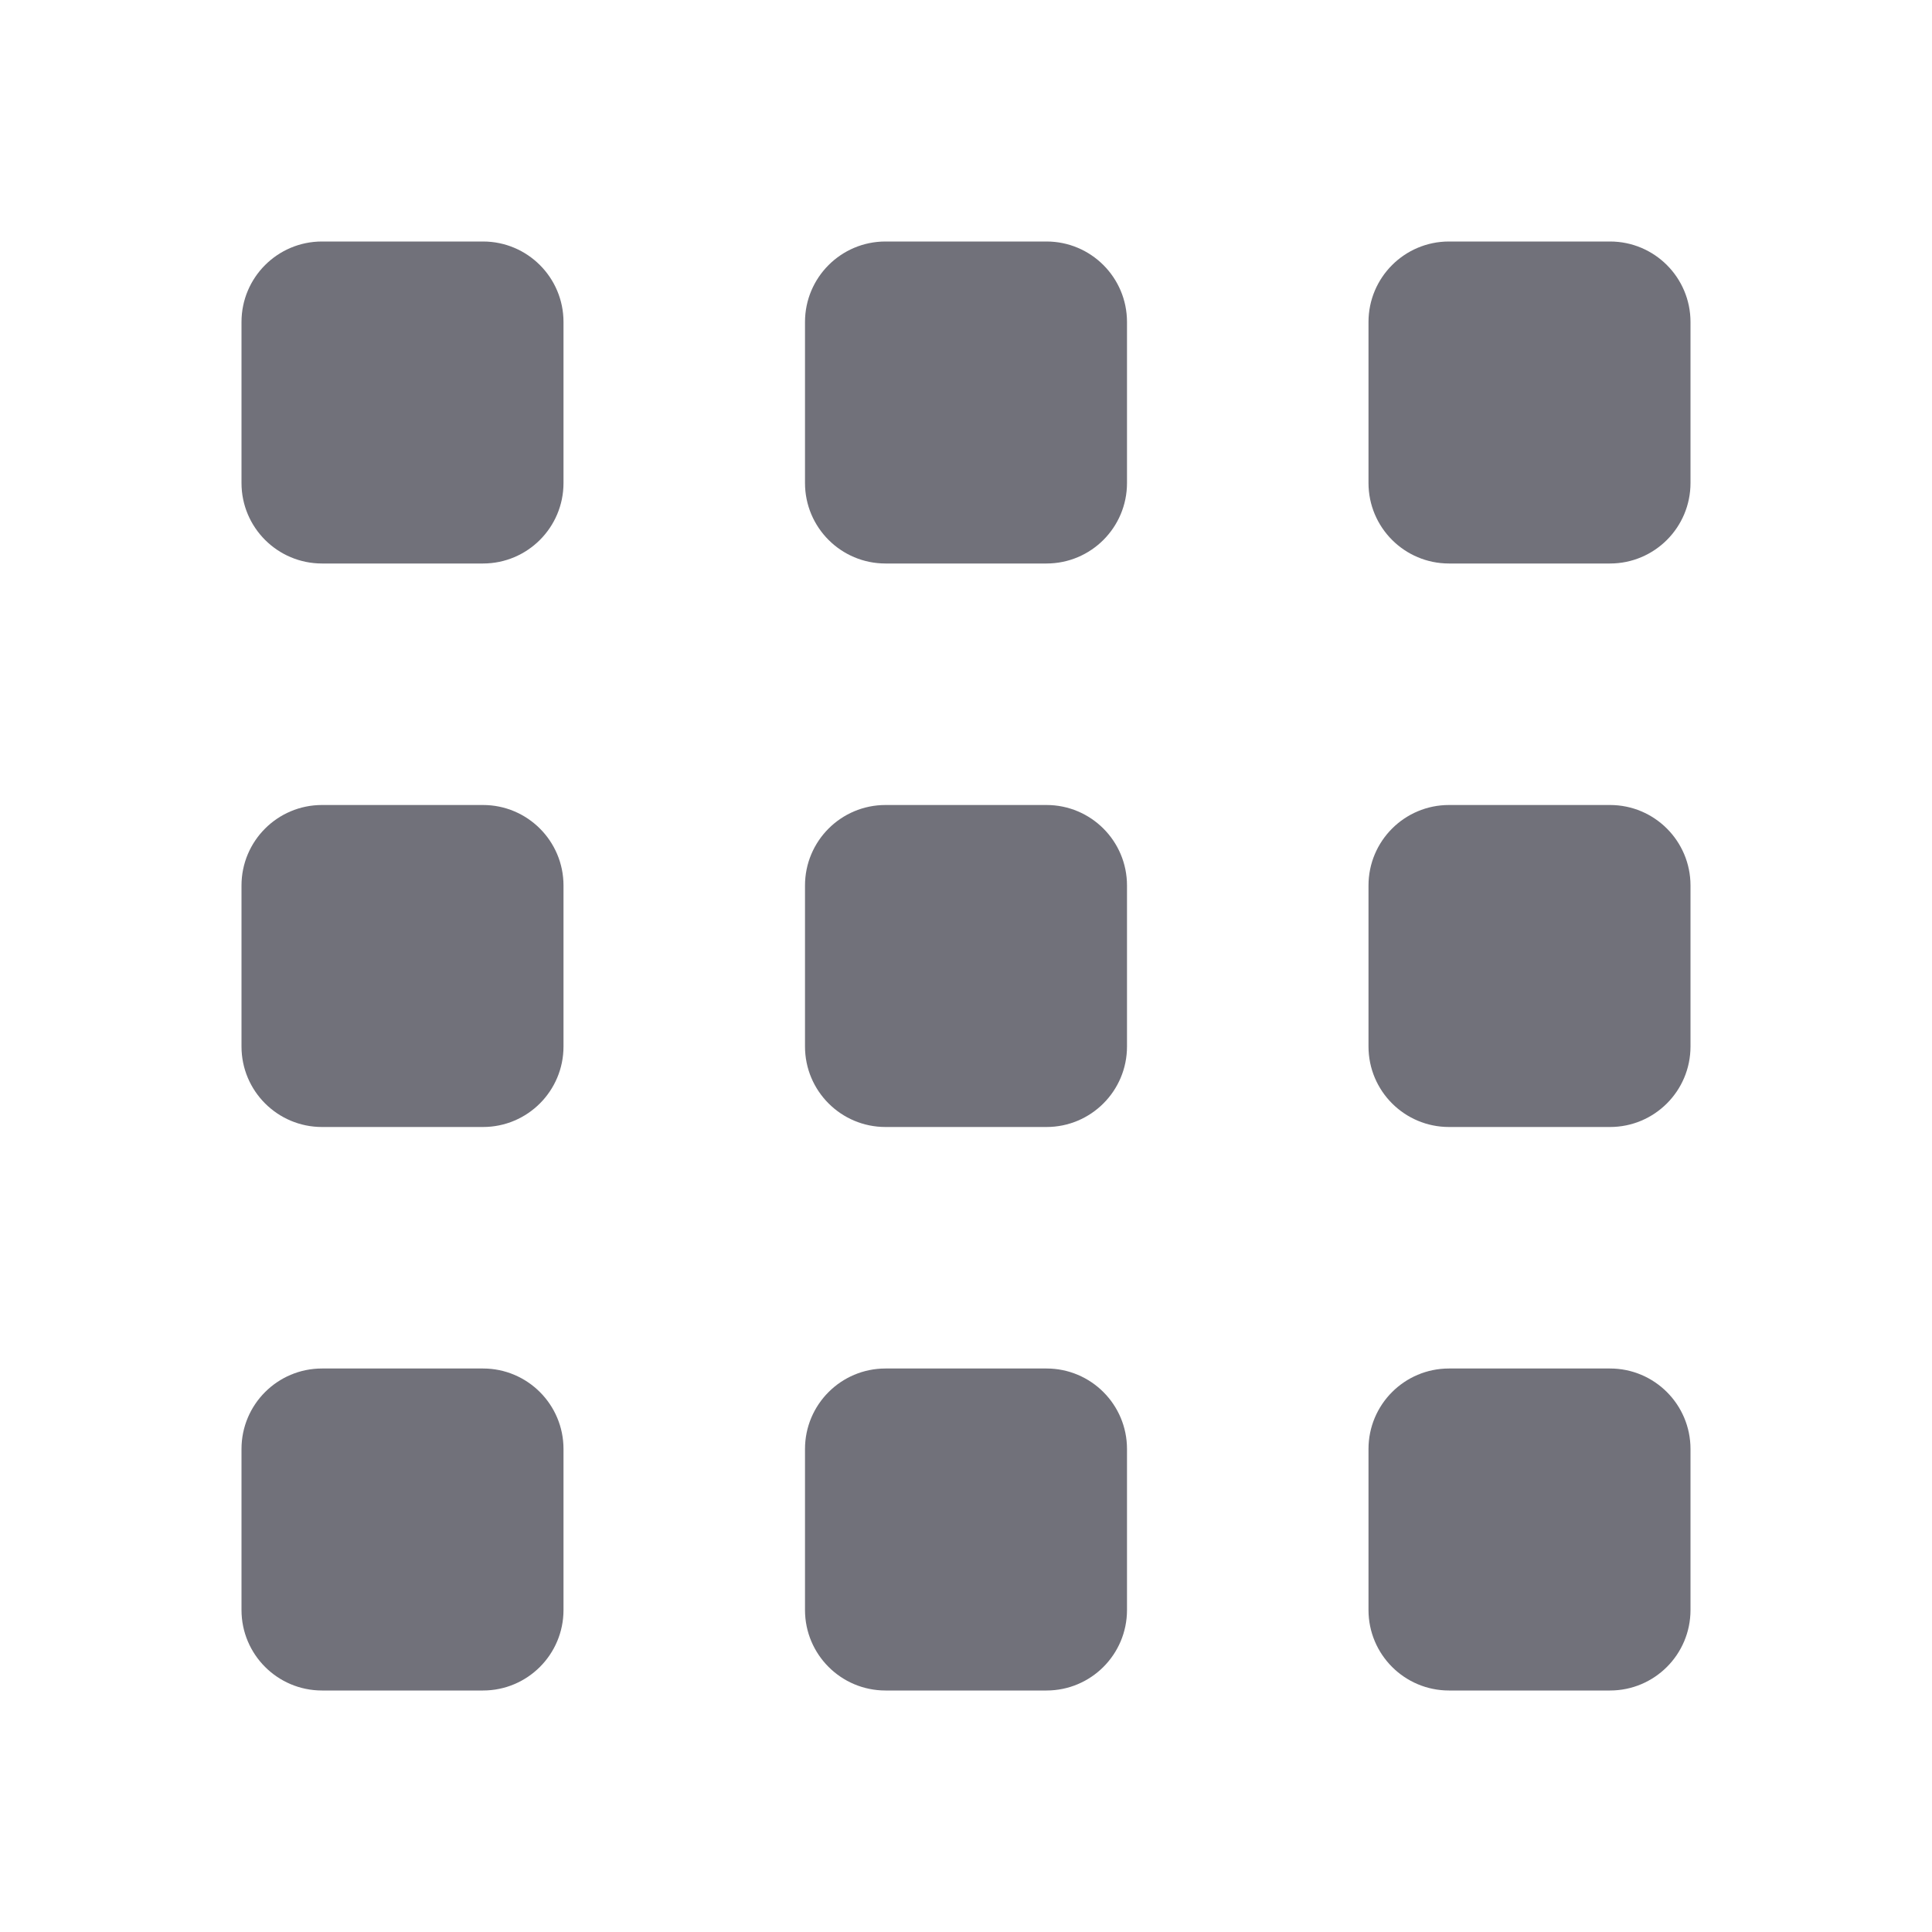
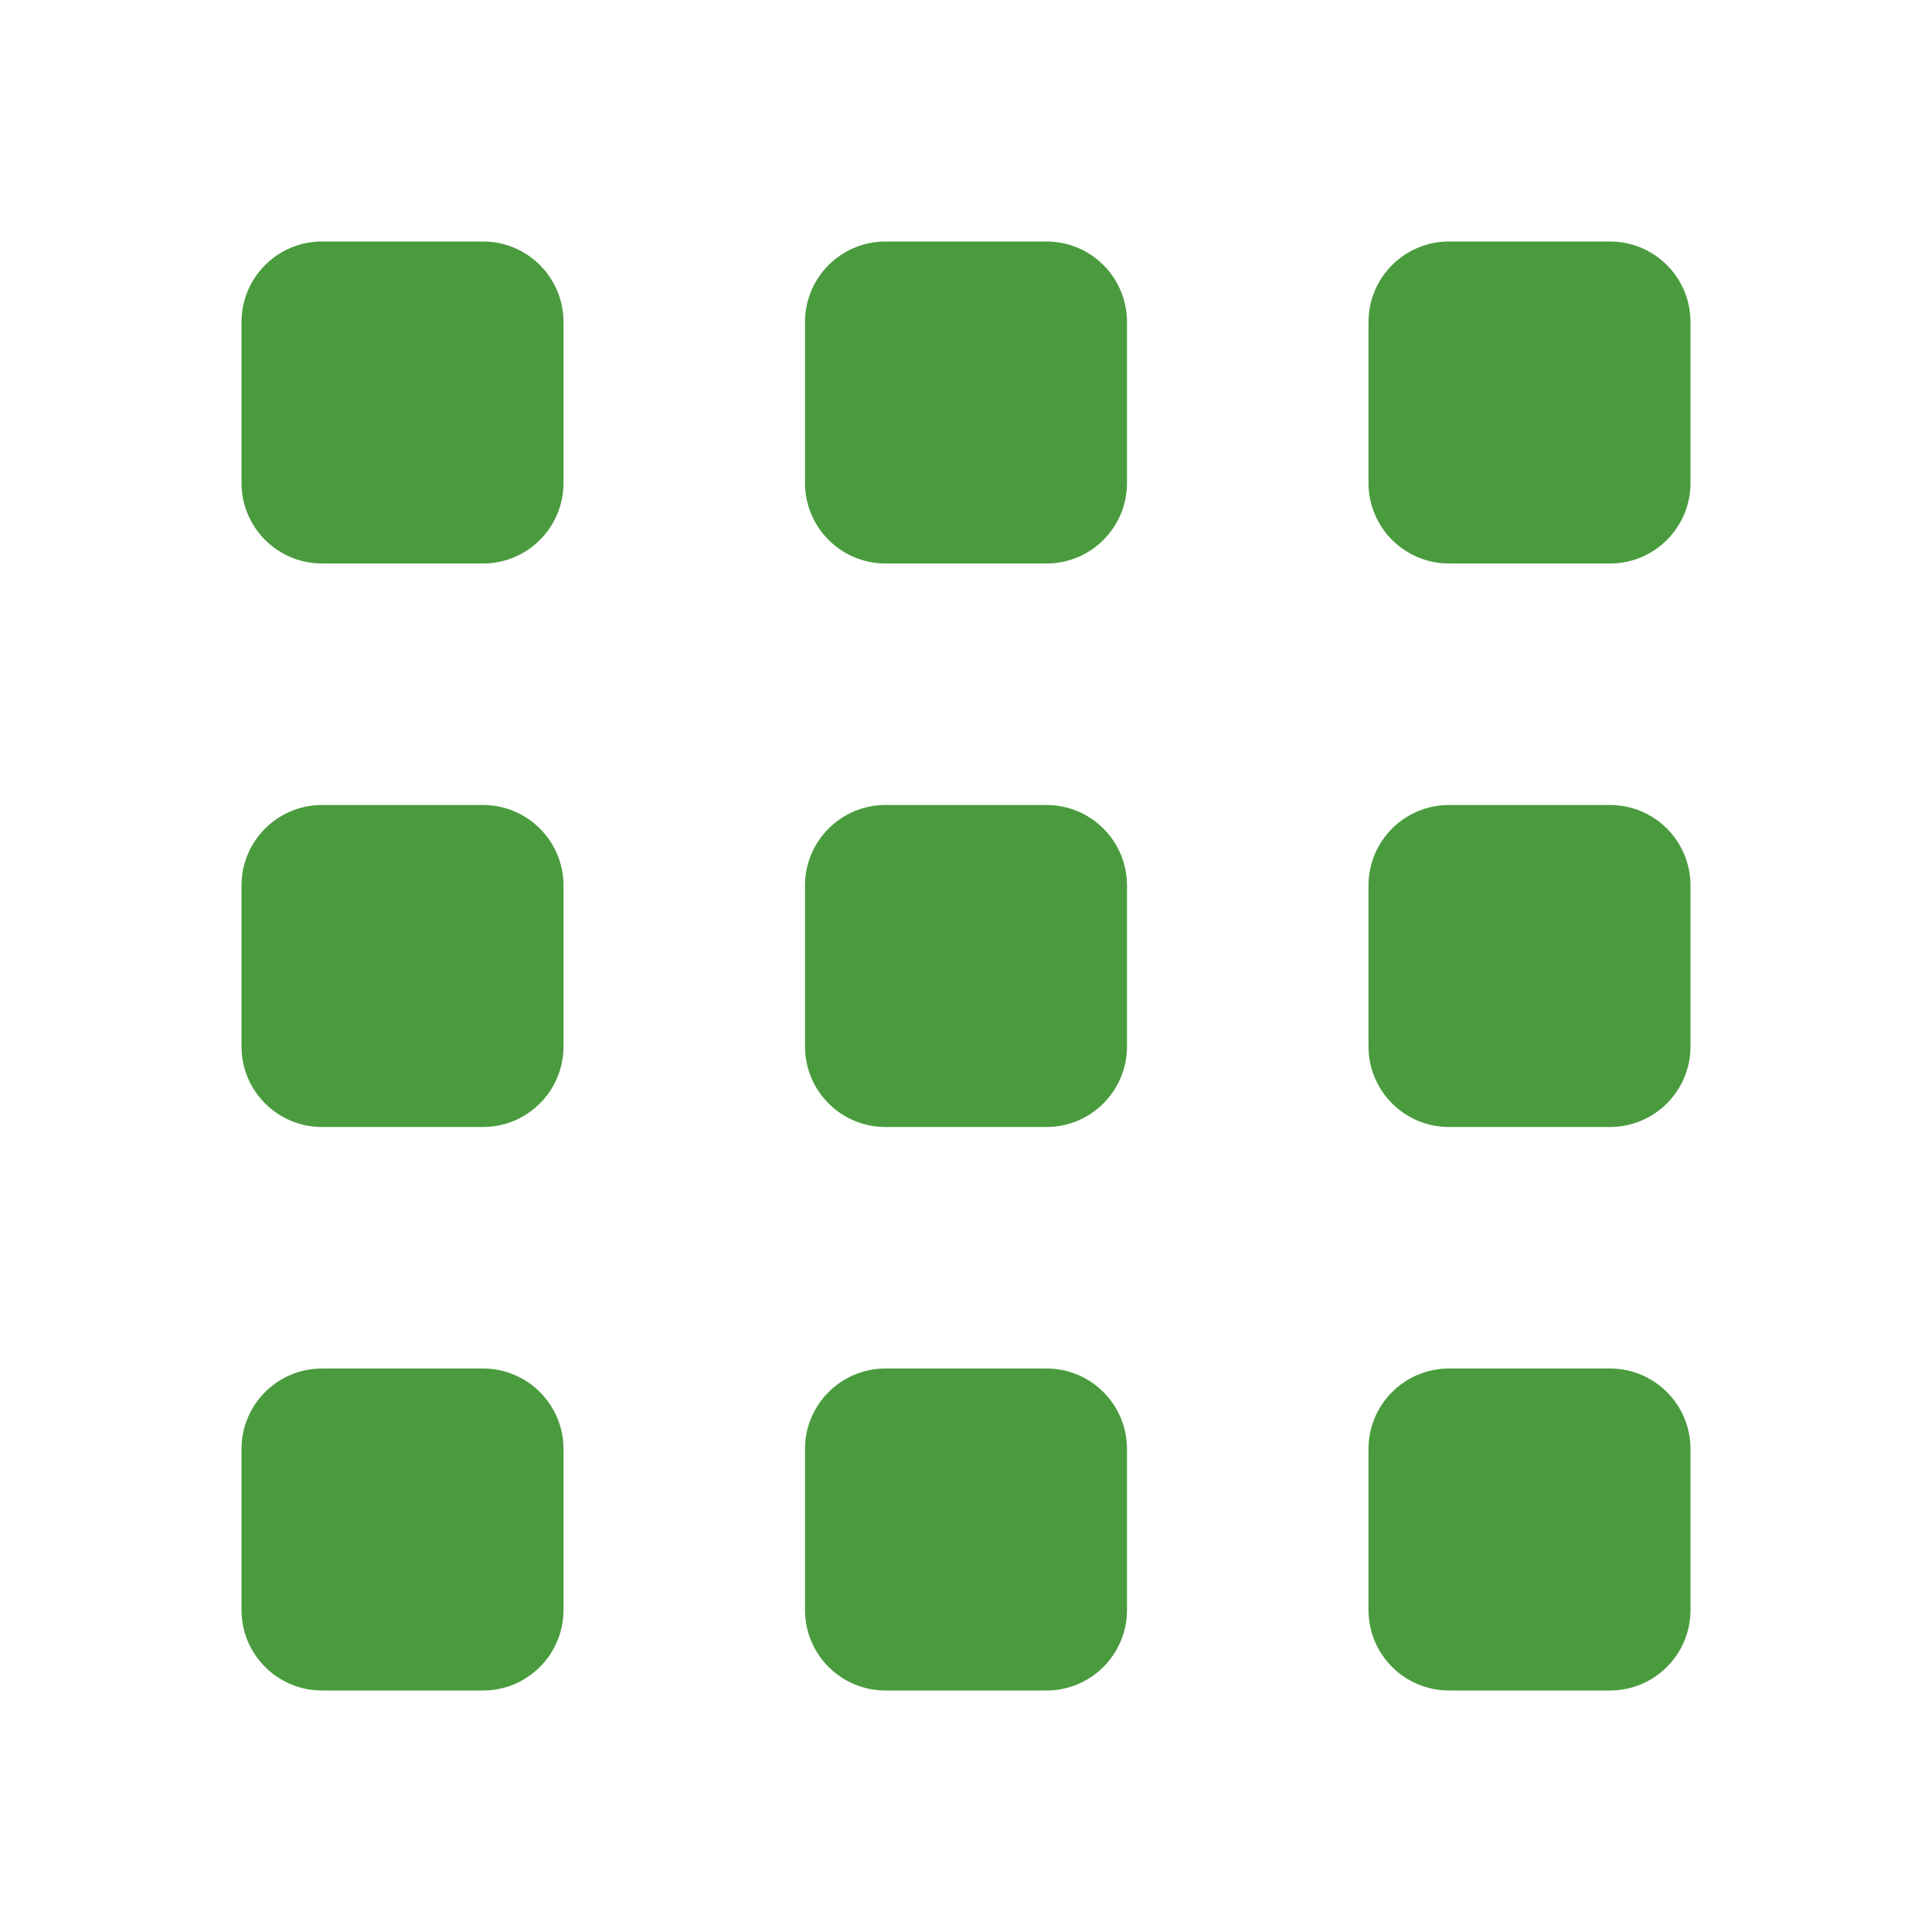
<svg xmlns="http://www.w3.org/2000/svg" width="24" height="24" viewBox="0 0 24 24" fill="none">
-   <rect x="3" y="3" width="4" height="4" rx="1" fill="#71717A" />
-   <rect x="10" y="3" width="4" height="4" rx="1" fill="#71717A" />
-   <rect x="17" y="3" width="4" height="4" rx="1" fill="#71717A" />
-   <rect x="3" y="10" width="4" height="4" rx="1" fill="#71717A" />
-   <rect x="10" y="10" width="4" height="4" rx="1" fill="#71717A" />
-   <rect x="17" y="10" width="4" height="4" rx="1" fill="#71717A" />
-   <rect x="3" y="17" width="4" height="4" rx="1" fill="#71717A" />
-   <rect x="10" y="17" width="4" height="4" rx="1" fill="#71717A" />
-   <rect x="17" y="17" width="4" height="4" rx="1" fill="#71717A" />
+   <rect x="3" y="3" width="4" height="4" rx="1" fill="#4A9B3E" />
+   <rect x="10" y="3" width="4" height="4" rx="1" fill="#4A9B3E" />
+   <rect x="17" y="3" width="4" height="4" rx="1" fill="#4A9B3E" />
+   <rect x="3" y="10" width="4" height="4" rx="1" fill="#4A9B3E" />
+   <rect x="10" y="10" width="4" height="4" rx="1" fill="#4A9B3E" />
+   <rect x="17" y="10" width="4" height="4" rx="1" fill="#4A9B3E" />
+   <rect x="3" y="17" width="4" height="4" rx="1" fill="#4A9B3E" />
+   <rect x="10" y="17" width="4" height="4" rx="1" fill="#4A9B3E" />
+   <rect x="17" y="17" width="4" height="4" rx="1" fill="#4A9B3E" />
</svg>
